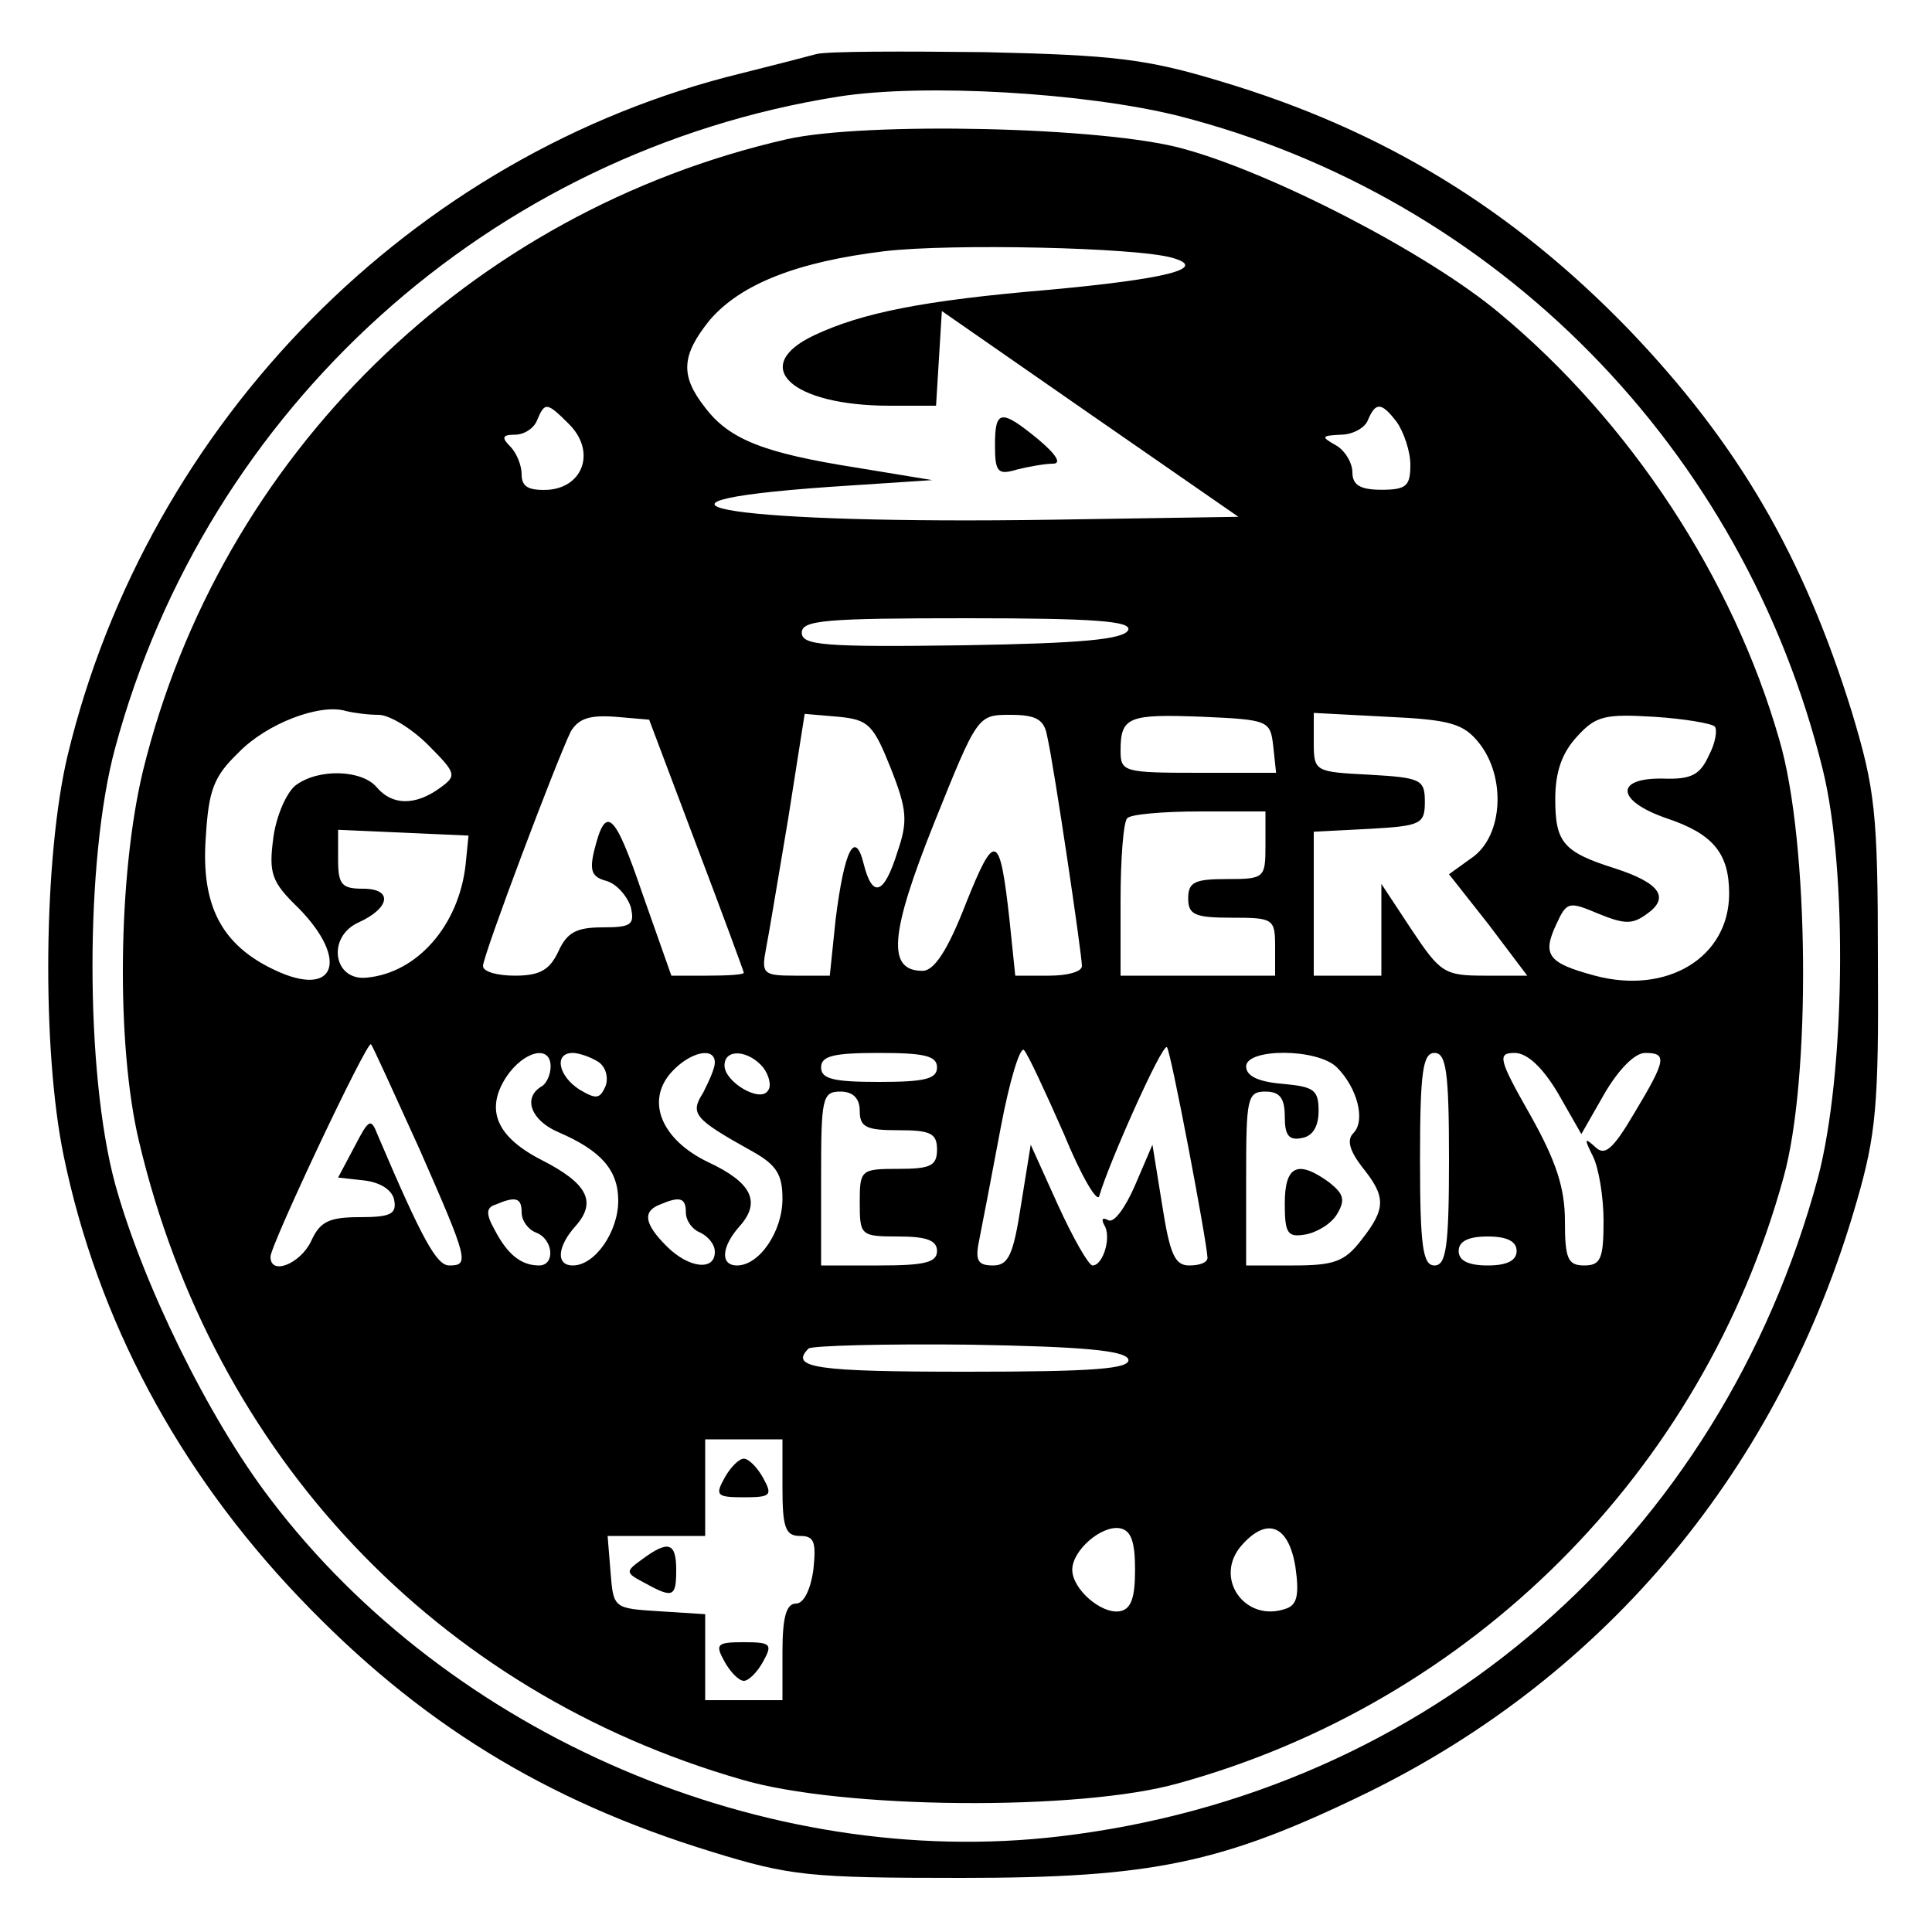
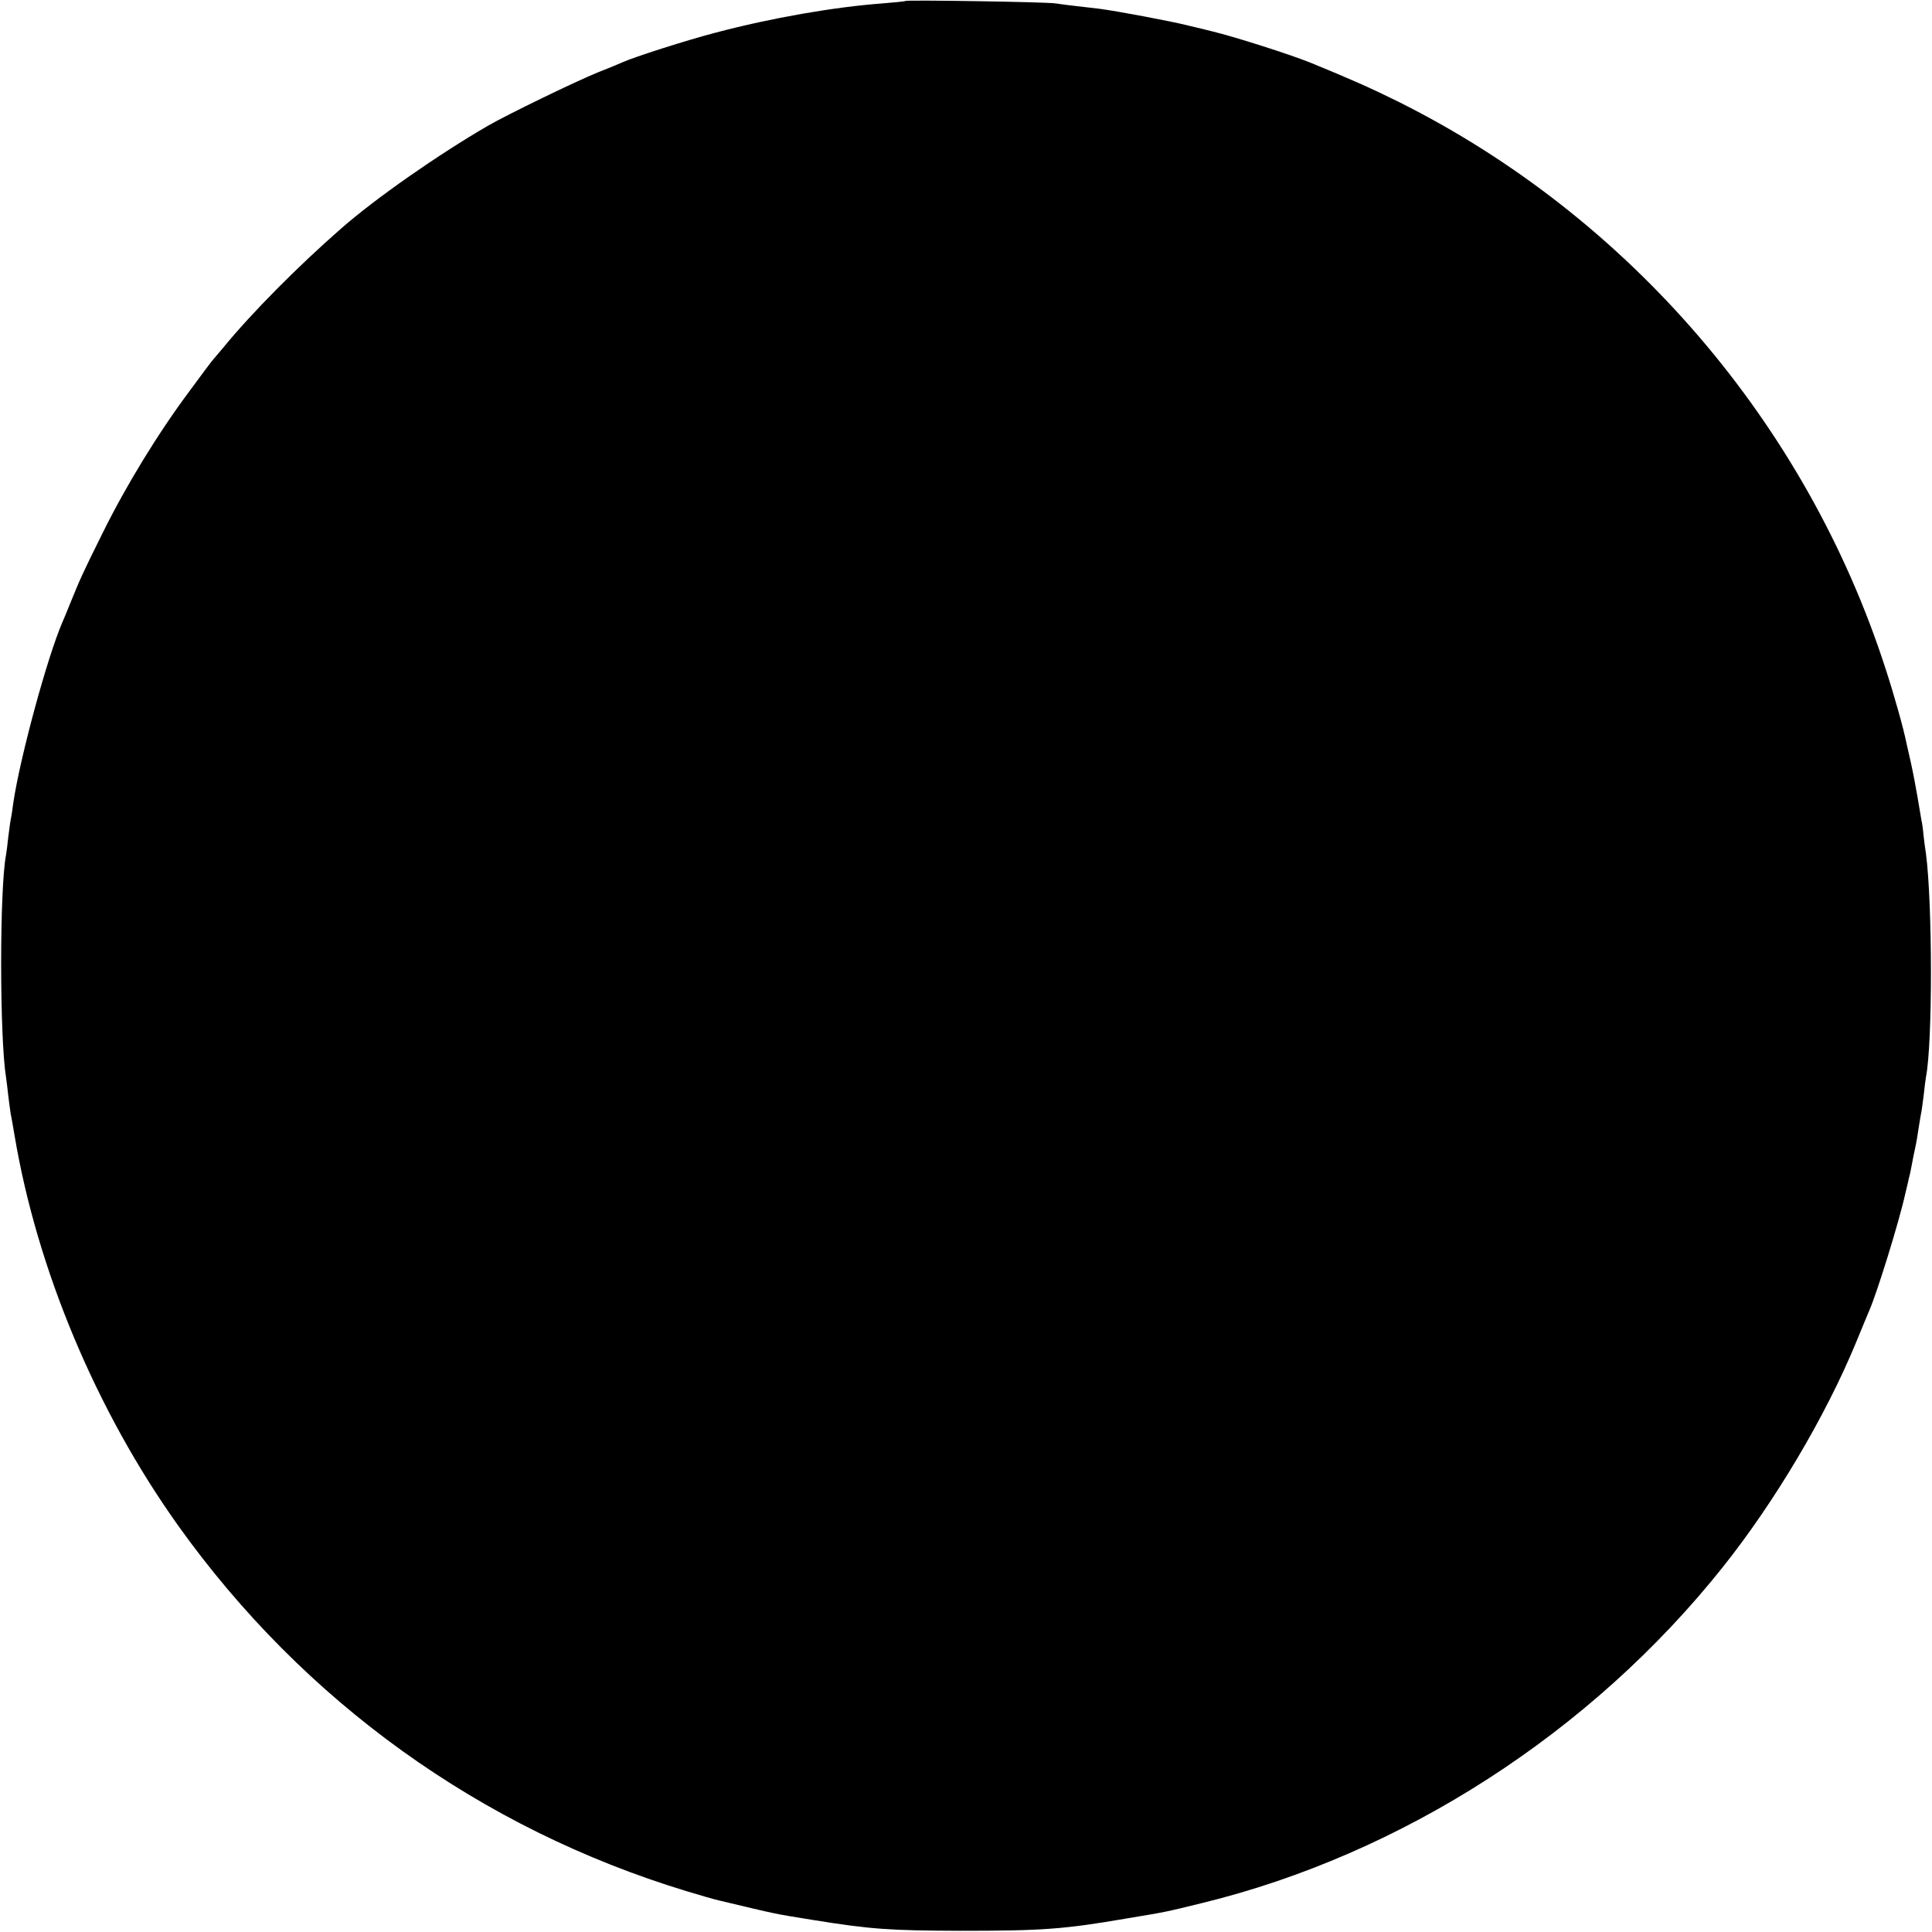
- <svg xmlns="http://www.w3.org/2000/svg" version="1.0" width="200pt" height="200pt" viewBox="0 0 200 200" preserveAspectRatio="xMidYMid meet">
-   <g transform="translate(0,200) scale(0.1,-0.1)" fill="#000000" stroke="none">
-     <path d="M845 1944 c-11 -3 -46 -12 -78 -20 -340 -83 -614 -361 -697 -706 -25 -105 -27 -304 -4 -415 35 -169 118 -325 244 -457 123 -129 254 -210 427 -263 81 -25 101 -27 258 -27 198 0 270 15 420 88 249 122 428 337 507 612 20 69 23 100 22 249 0 155 -3 178 -27 258 -50 161 -117 277 -231 396 -121 125 -255 207 -423 257 -76 23 -110 27 -243 30 -85 1 -164 1 -175 -2z m375 -64 c329 -84 585 -344 667 -677 26 -106 23 -315 -5 -422 -101 -374 -403 -637 -785 -682 -304 -36 -631 104 -817 349 -65 85 -133 225 -161 327 -31 115 -31 335 0 450 95 353 389 618 749 675 89 14 256 4 352 -20z" />
-     <path d="M815 1856 c-329 -75 -587 -328 -667 -654 -26 -108 -28 -284 -4 -384 77 -325 308 -569 623 -660 104 -31 351 -33 453 -4 304 84 542 322 626 626 29 102 27 349 -4 454 -48 168 -155 330 -290 442 -74 62 -235 145 -327 170 -82 23 -329 28 -410 10z m399 -123 c38 -11 -9 -22 -128 -33 -131 -11 -194 -24 -243 -47 -68 -32 -24 -73 78 -73 l48 0 3 49 3 49 154 -107 153 -106 -193 -3 c-323 -5 -471 17 -230 34 l106 7 -79 13 c-95 15 -131 29 -156 62 -26 33 -25 54 5 91 32 37 90 60 181 71 68 8 261 4 298 -7z m-625 -172 c28 -28 15 -65 -21 -68 -21 -1 -28 3 -28 16 0 9 -5 22 -12 29 -9 9 -8 12 5 12 10 0 20 7 23 15 8 19 10 19 33 -4z m857 2 c7 -10 14 -30 14 -44 0 -22 -4 -26 -30 -26 -22 0 -30 5 -30 18 0 10 -8 23 -17 28 -16 9 -15 10 5 11 12 0 25 7 28 15 8 19 14 19 30 -2z m-278 -215 c-4 -10 -49 -14 -171 -16 -144 -2 -167 0 -167 13 0 13 24 15 171 15 132 0 170 -3 167 -12z m-776 -88 c11 0 34 -14 51 -31 30 -30 30 -32 12 -45 -25 -18 -49 -18 -65 1 -15 18 -60 20 -84 2 -9 -7 -20 -31 -23 -54 -5 -37 -2 -46 26 -73 53 -54 38 -94 -25 -64 -55 26 -76 67 -71 137 3 49 8 63 34 88 29 30 84 51 111 43 8 -2 23 -4 34 -4z m329 -135 c27 -71 49 -131 49 -132 0 -2 -17 -3 -38 -3 l-37 0 -30 85 c-29 85 -38 93 -50 44 -5 -21 -2 -27 13 -31 10 -3 21 -15 25 -27 4 -18 1 -21 -29 -21 -27 0 -37 -5 -46 -25 -9 -19 -19 -25 -45 -25 -18 0 -33 4 -33 10 0 11 77 215 91 243 8 13 19 17 46 15 l35 -3 49 -130z m201 80 c17 -43 18 -55 7 -87 -14 -45 -26 -48 -35 -12 -9 36 -20 14 -29 -58 l-6 -58 -36 0 c-33 0 -35 2 -30 28 3 15 13 76 23 135 l17 108 35 -3 c31 -3 36 -8 54 -53z m162 33 c7 -30 36 -226 36 -238 0 -6 -15 -10 -34 -10 l-35 0 -6 58 c-10 90 -15 92 -45 17 -19 -49 -33 -70 -45 -70 -37 0 -34 38 12 153 45 112 45 112 79 112 27 0 35 -5 38 -22z m234 -10 l3 -28 -80 0 c-78 0 -81 1 -81 23 0 35 8 38 85 35 68 -3 70 -4 73 -30z m213 3 c28 -35 25 -95 -6 -118 l-25 -18 41 -52 40 -53 -44 0 c-42 0 -46 3 -76 48 l-31 47 0 -47 0 -48 -35 0 -35 0 0 75 0 74 58 3 c53 3 57 5 57 28 0 23 -4 25 -57 28 -57 3 -58 3 -58 34 l0 30 76 -4 c65 -3 79 -7 95 -27z m244 17 c3 -3 1 -17 -6 -30 -9 -20 -18 -25 -47 -24 -51 1 -49 -23 3 -41 48 -16 65 -36 65 -78 0 -66 -64 -105 -139 -85 -48 13 -55 21 -40 53 11 24 13 24 44 11 27 -11 35 -11 50 0 24 17 13 32 -33 47 -54 17 -62 27 -62 72 0 28 7 48 23 65 19 21 29 23 79 20 32 -2 60 -7 63 -10z m-465 -123 c0 -34 -1 -35 -40 -35 -33 0 -40 -3 -40 -20 0 -17 7 -20 45 -20 43 0 45 -1 45 -30 l0 -30 -80 0 -80 0 0 78 c0 43 3 82 7 85 3 4 37 7 75 7 l68 0 0 -35z m-828 -20 c-7 -63 -50 -112 -102 -117 -35 -4 -42 42 -9 57 33 15 36 35 5 35 -22 0 -26 4 -26 30 l0 31 68 -3 67 -3 -3 -30z m-48 -294 c51 -116 52 -121 31 -121 -13 0 -28 27 -74 135 -7 18 -9 17 -24 -12 l-17 -32 27 -3 c17 -2 29 -10 31 -20 3 -15 -4 -18 -36 -18 -32 0 -41 -5 -50 -25 -11 -23 -42 -36 -42 -16 0 12 100 224 104 220 2 -2 24 -51 50 -108z m667 16 c18 -44 35 -73 37 -65 9 32 65 158 70 154 4 -4 41 -199 42 -218 0 -5 -8 -8 -19 -8 -15 0 -20 12 -28 63 l-10 62 -18 -42 c-10 -23 -22 -40 -28 -36 -6 3 -7 1 -4 -5 8 -12 -1 -42 -12 -42 -4 0 -20 28 -36 63 l-28 62 -10 -62 c-8 -52 -13 -63 -29 -63 -16 0 -19 5 -14 28 3 15 13 67 22 115 9 48 20 84 24 80 4 -4 22 -43 41 -86z m-531 69 c0 -8 -4 -18 -10 -21 -19 -12 -10 -35 18 -47 44 -19 62 -39 62 -71 0 -32 -24 -67 -47 -67 -18 0 -16 20 3 41 22 25 12 44 -35 68 -47 24 -59 52 -37 86 18 27 46 34 46 11z m49 5 c8 -5 11 -16 8 -25 -6 -14 -10 -14 -27 -4 -22 14 -27 38 -7 38 6 0 18 -4 26 -9z m121 -1 c0 -6 -6 -19 -12 -31 -14 -22 -10 -27 51 -61 25 -14 31 -24 31 -49 0 -34 -24 -69 -47 -69 -18 0 -16 20 3 41 22 25 12 45 -33 66 -48 23 -65 63 -38 93 19 21 45 27 45 10z m50 -5 c6 -8 9 -19 5 -24 -8 -13 -45 9 -45 26 0 18 25 16 40 -2z m180 0 c0 -12 -13 -15 -60 -15 -47 0 -60 3 -60 15 0 12 13 15 60 15 47 0 60 -3 60 -15z m414 0 c21 -21 30 -55 17 -68 -7 -7 -4 -18 9 -35 25 -31 25 -43 -1 -76 -17 -22 -28 -26 -70 -26 l-49 0 0 90 c0 83 1 90 20 90 15 0 20 -7 20 -26 0 -19 4 -25 18 -22 11 2 17 12 17 28 0 22 -5 25 -37 28 -25 2 -38 8 -38 18 0 19 74 19 94 -1z m116 -95 c0 -91 -3 -110 -15 -110 -12 0 -15 19 -15 110 0 91 3 110 15 110 12 0 15 -19 15 -110z m113 68 l24 -42 24 42 c14 24 31 42 42 42 23 0 22 -7 -11 -62 -23 -39 -31 -45 -41 -35 -11 10 -11 8 -2 -10 6 -12 11 -42 11 -67 0 -39 -3 -46 -20 -46 -17 0 -20 7 -20 46 0 34 -9 62 -36 110 -33 58 -34 64 -16 64 13 0 29 -15 45 -42z m-723 -18 c0 -17 7 -20 40 -20 33 0 40 -3 40 -20 0 -17 -7 -20 -40 -20 -39 0 -40 -1 -40 -35 0 -34 1 -35 40 -35 29 0 40 -4 40 -15 0 -12 -13 -15 -60 -15 l-60 0 0 90 c0 83 1 90 20 90 13 0 20 -7 20 -20z m-350 -105 c0 -9 7 -18 15 -21 18 -7 20 -34 3 -34 -19 0 -33 12 -46 37 -9 16 -9 23 1 26 21 9 27 7 27 -8z m170 0 c0 -9 7 -18 15 -21 8 -4 15 -12 15 -20 0 -20 -27 -17 -50 6 -23 23 -25 36 -7 43 21 9 27 7 27 -8z m860 -40 c0 -10 -10 -15 -30 -15 -20 0 -30 5 -30 15 0 10 10 15 30 15 20 0 30 -5 30 -15z m-402 -112 c3 -10 -35 -13 -167 -13 -157 0 -184 4 -164 24 4 3 79 5 167 4 117 -2 160 -6 164 -15z m-358 -133 c0 -41 3 -50 18 -50 15 0 17 -6 14 -35 -3 -21 -10 -35 -18 -35 -10 0 -14 -14 -14 -50 l0 -50 -40 0 -40 0 0 44 0 45 -47 3 c-48 3 -48 3 -51 41 l-3 37 50 0 51 0 0 50 0 50 40 0 40 0 0 -50z m365 -85 c0 -29 -4 -41 -16 -43 -19 -3 -49 23 -49 43 0 20 30 46 49 43 12 -2 16 -14 16 -43z m166 3 c4 -28 2 -39 -9 -43 -43 -16 -77 32 -46 66 26 29 48 20 55 -23z" />
-     <path d="M1030 1539 c0 -28 3 -31 23 -25 12 3 29 6 37 6 9 0 4 9 -15 25 -39 32 -45 31 -45 -6z" />
-     <path d="M1330 754 c0 -31 3 -35 21 -32 12 2 27 11 33 21 9 15 7 21 -8 33 -33 24 -46 17 -46 -22z" />
-     <path d="M750 470 c-10 -18 -8 -20 20 -20 28 0 30 2 20 20 -6 11 -15 20 -20 20 -5 0 -14 -9 -20 -20z" />
-     <path d="M665 386 c-18 -13 -18 -14 3 -25 29 -16 32 -14 32 14 0 28 -8 31 -35 11z" />
-     <path d="M750 280 c6 -11 15 -20 20 -20 5 0 14 9 20 20 10 18 8 20 -20 20 -28 0 -30 -2 -20 -20z" />
+ <svg xmlns="http://www.w3.org/2000/svg" version="1.0" width="800pt" height="800pt" viewBox="0 0 800 800" preserveAspectRatio="xMidYMid meet">
+   <g transform="translate(0,800) scale(0.1,-0.1)" fill="#000000" stroke="none">
+     <path d="M3749 7996 c-2 -2 -44 -6 -94 -10 -201 -15 -460 -60 -691 -121 -119 -31 -339 -101 -389 -124 -11 -5 -56 -24 -100 -41 -89 -36 -370 -172 -455 -221 -207 -120 -467 -302 -606 -424 -181 -158 -374 -353 -490 -495 -16 -19 -34 -40 -39 -46 -6 -6 -51 -66 -100 -133 -132 -177 -263 -392 -359 -586 -85 -171 -95 -194 -136 -295 -12 -30 -26 -64 -31 -75 -63 -145 -176 -561 -204 -750 -3 -23 -7 -52 -10 -65 -3 -14 -7 -49 -11 -78 -3 -29 -7 -62 -9 -72 -27 -138 -27 -754 0 -921 2 -13 6 -46 9 -74 3 -27 8 -61 10 -75 3 -14 10 -54 16 -90 93 -556 339 -1143 679 -1619 519 -726 1251 -1253 2104 -1512 56 -17 118 -35 137 -39 244 -58 218 -53 385 -80 243 -39 318 -44 610 -45 339 0 429 6 690 51 167 28 154 25 309 63 831 202 1614 707 2159 1391 216 271 426 625 552 930 26 63 51 124 56 135 32 74 123 366 149 485 5 19 11 46 14 60 4 14 9 39 12 55 3 17 9 48 14 70 5 22 11 58 14 80 4 23 8 52 11 65 3 14 7 49 11 78 3 29 7 62 9 72 28 143 27 718 0 925 -3 17 -7 50 -10 75 -2 25 -6 54 -9 65 -2 11 -9 54 -16 95 -7 41 -19 104 -27 140 -8 36 -17 74 -19 84 -11 56 -50 196 -86 306 -328 1017 -1063 1872 -2016 2348 -115 57 -196 93 -367 163 -87 35 -317 108 -405 129 -19 5 -64 16 -99 24 -70 18 -300 61 -371 70 -25 3 -67 8 -95 11 -27 3 -66 8 -85 11 -40 6 -615 15 -621 10z" />
  </g>
</svg>
